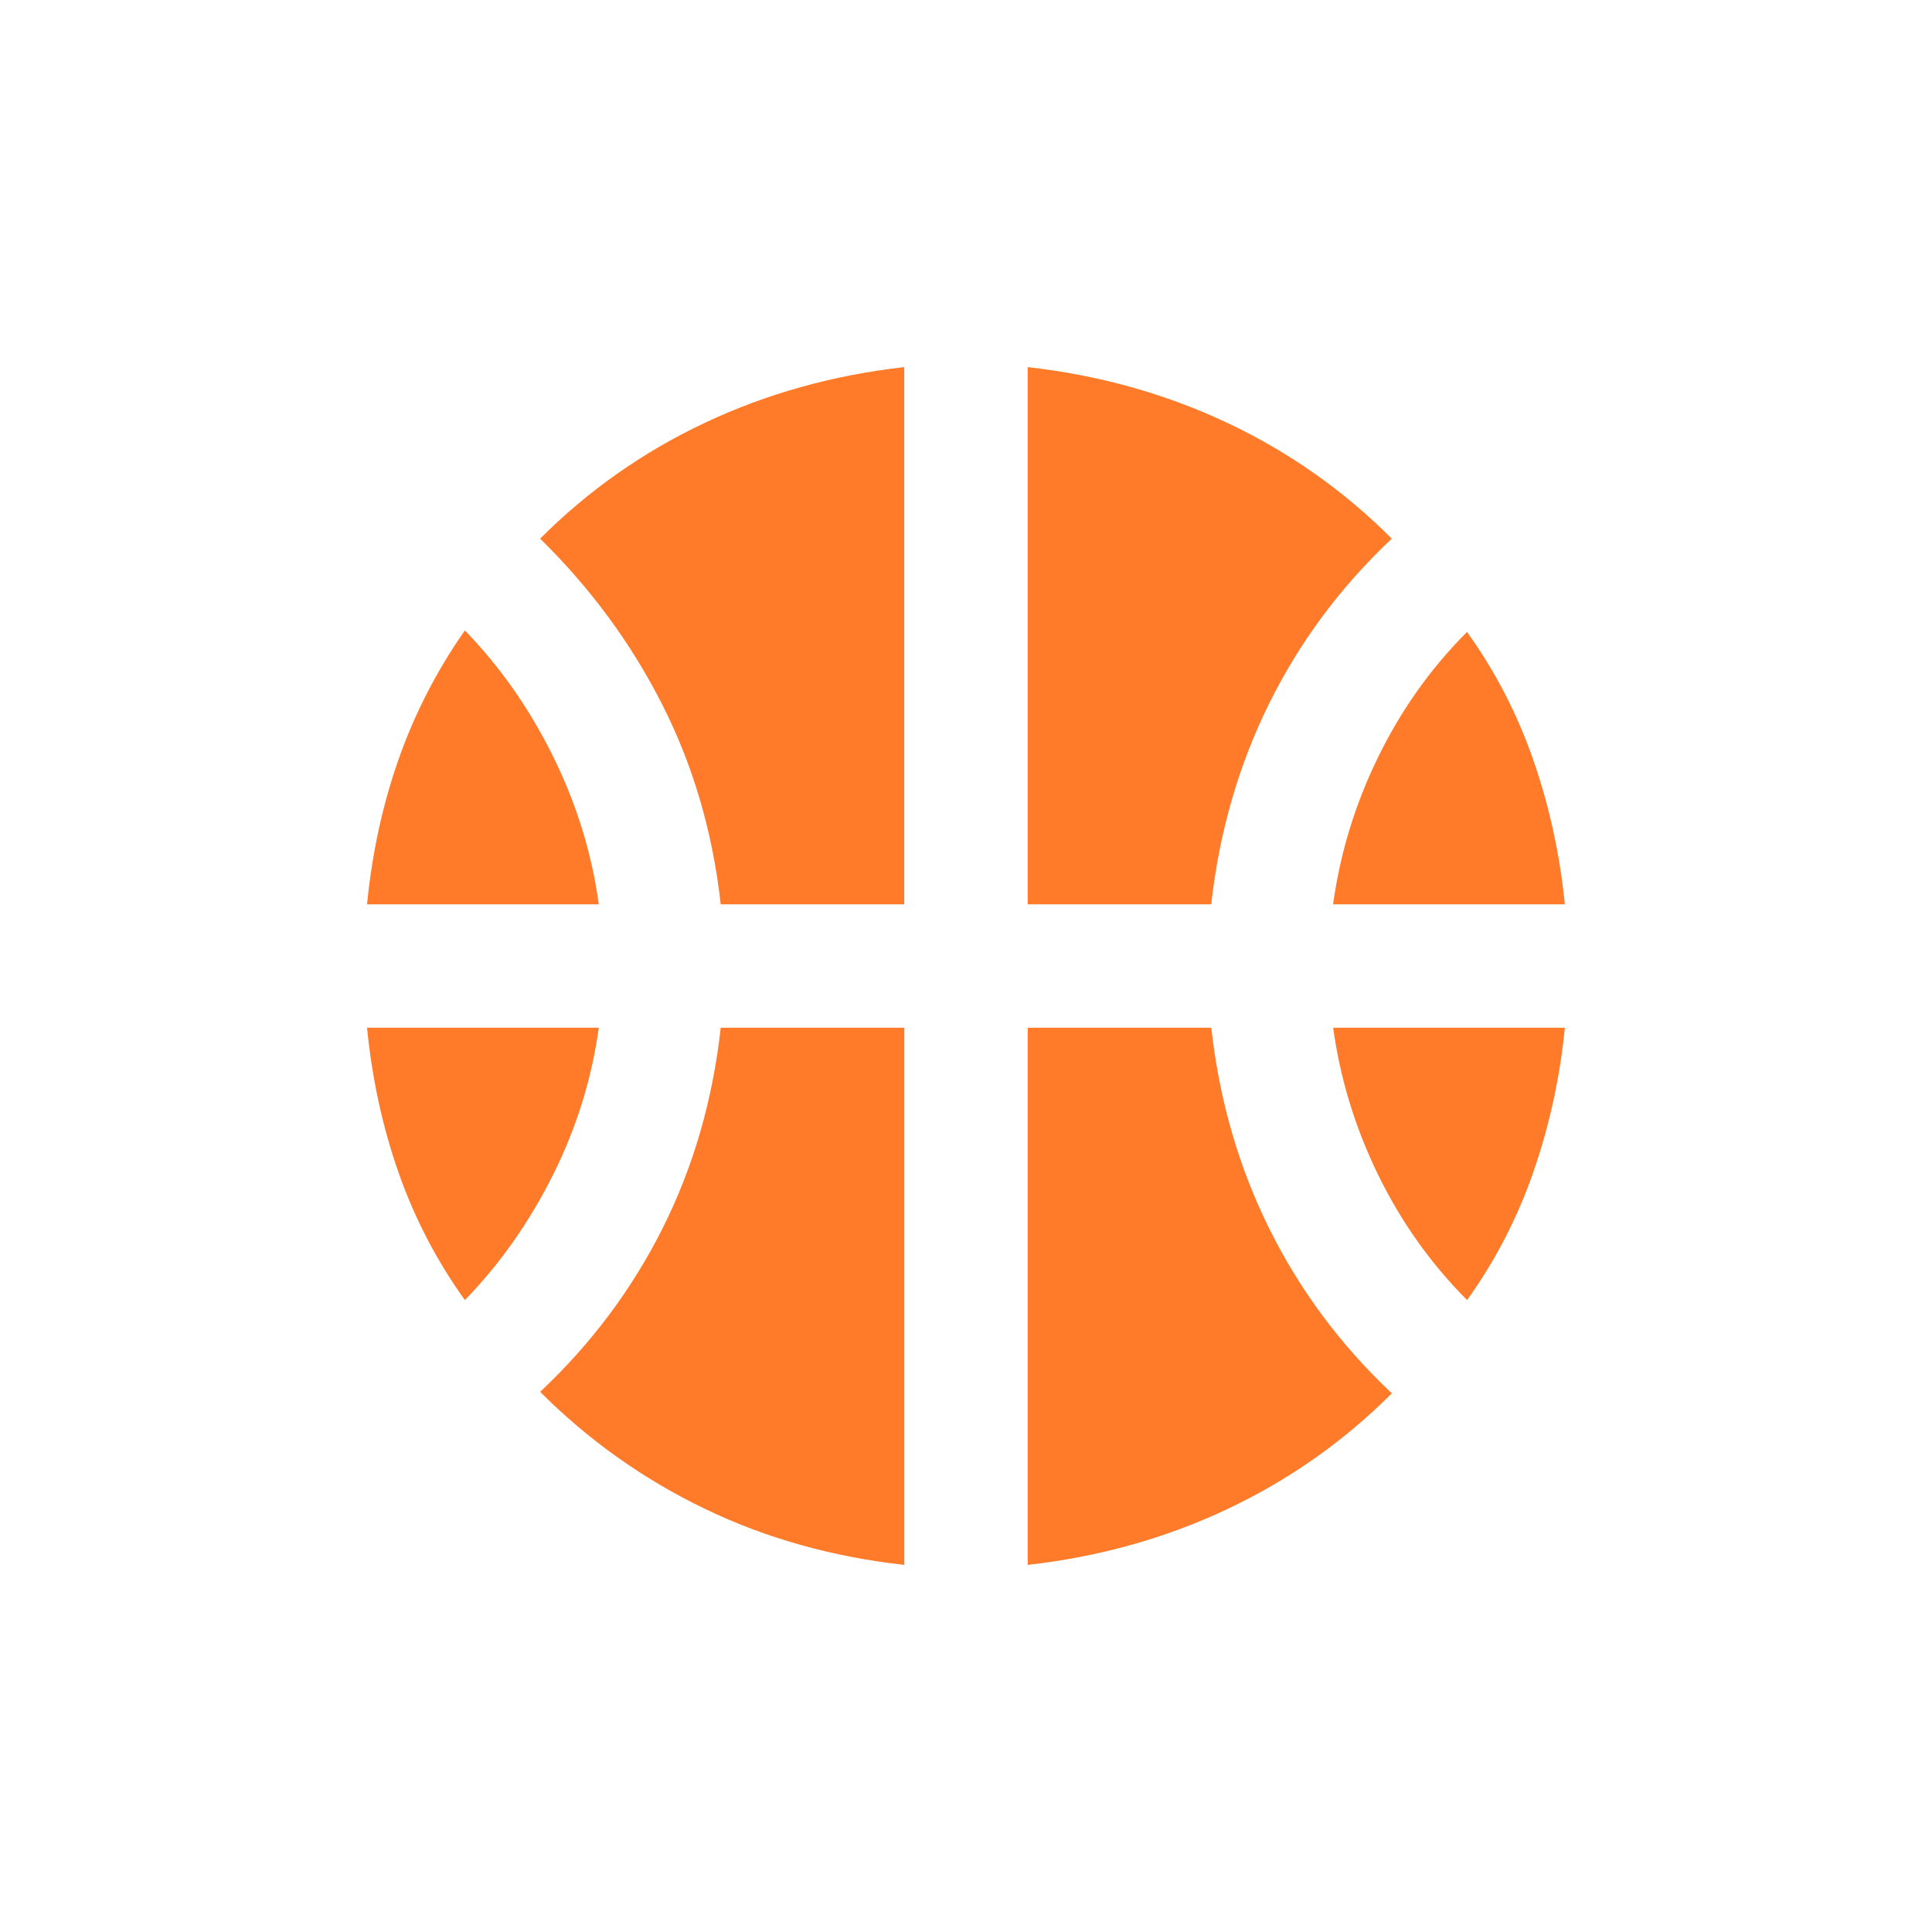
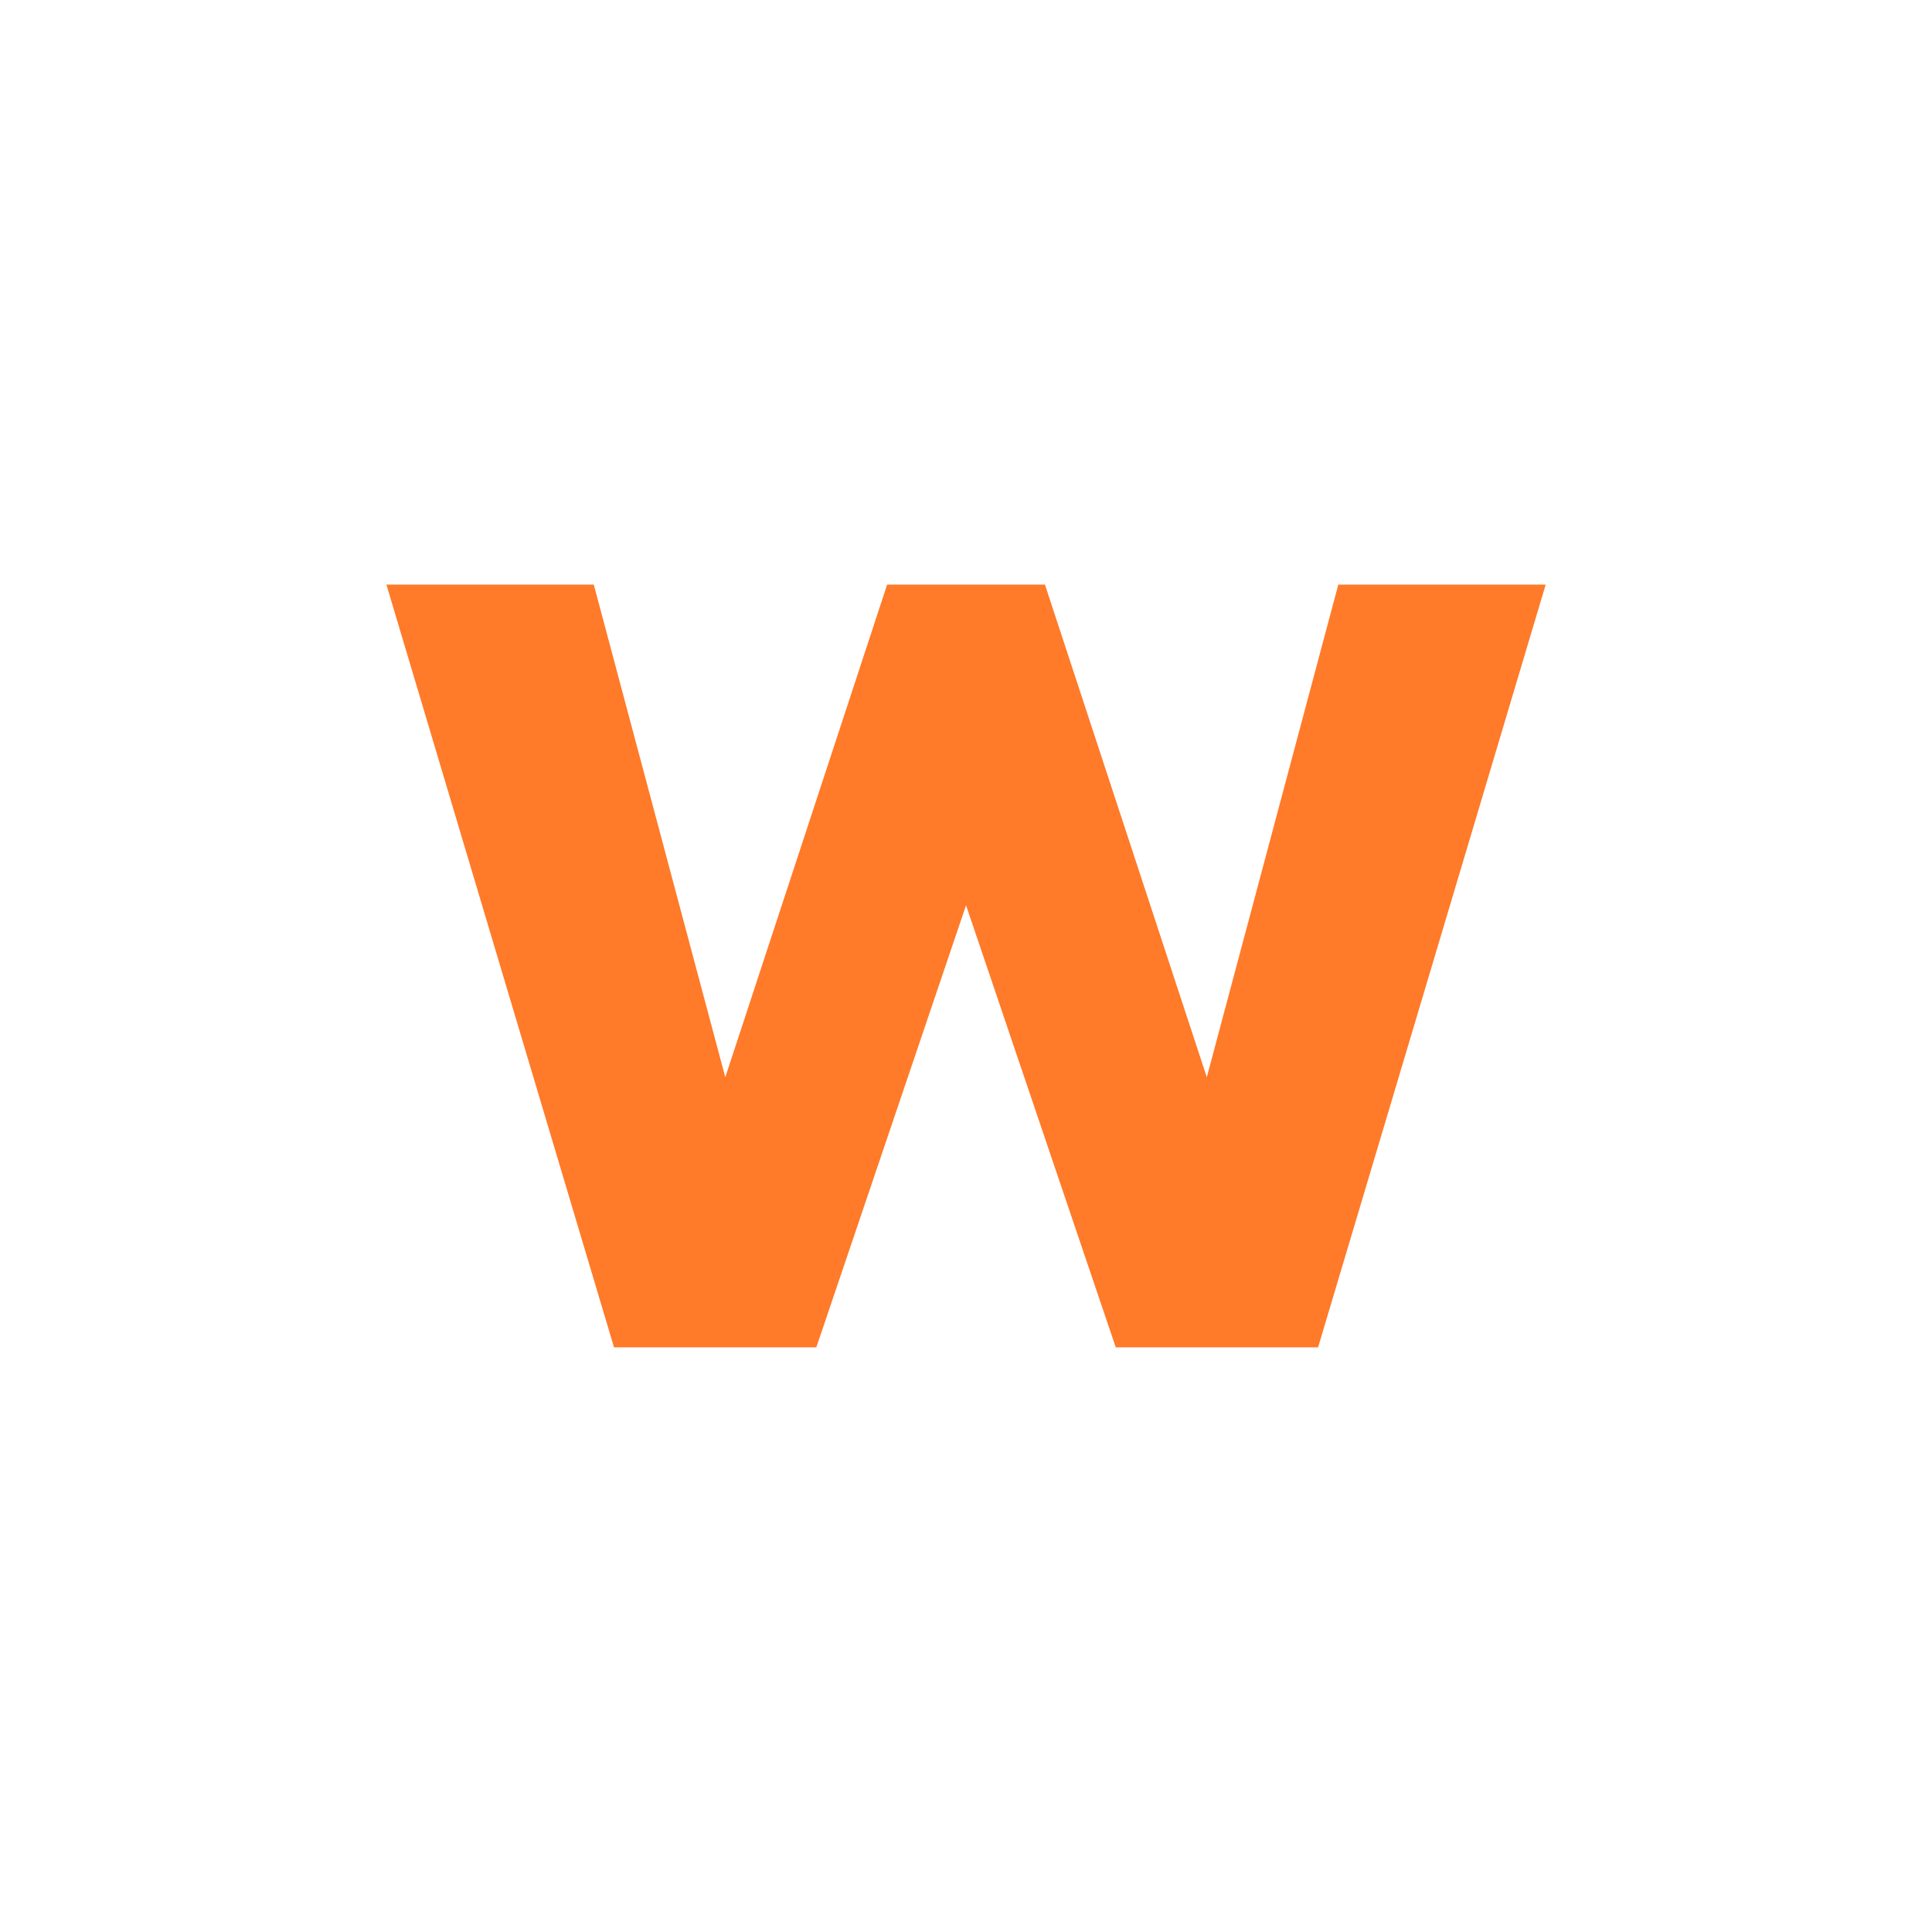
- <svg xmlns="http://www.w3.org/2000/svg" data-favicon="transparent" width="512" height="512" viewBox="0 0 512 512" role="img" aria-label="Basketball">
-   <g transform="translate(64.5726 64.5885) scale(15.951)" fill="#ff7a29">
-     <path d="M2.05 10.975q.125-1.275.525-2.412t1.1-2.138q.875.9 1.463 2.088t.762 2.462zm16.05 0q.175-1.275.75-2.45t1.475-2.075q.7.975 1.1 2.125t.525 2.4zM3.675 17.55q-.7-.975-1.1-2.113t-.525-2.412H5.9q-.175 1.275-.763 2.45T3.676 17.55m16.65 0q-.9-.9-1.475-2.075t-.75-2.45h3.85q-.125 1.25-.525 2.4t-1.1 2.125m-12.4-6.575q-.2-1.8-.975-3.325T4.925 4.9q1.2-1.2 2.738-1.925t3.312-.925v8.925zm5.1 0V2.05q1.775.2 3.313.925T19.075 4.9Q17.8 6.1 17.038 7.638t-.963 3.337zm-2.05 10.975q-1.8-.2-3.325-.937t-2.725-1.938q1.275-1.2 2.038-2.725t.962-3.325h3.05zm2.05 0v-8.925h3.05q.2 1.8.963 3.338t2.037 2.737q-1.2 1.2-2.738 1.925t-3.312.925" />
+ <svg xmlns="http://www.w3.org/2000/svg" data-favicon="transparent" width="512" height="512" viewBox="0 0 100 100" role="img" aria-label="The W">
+   <g transform="translate(20.000,69.738) scale(0.05236,-0.05236)" fill="#ff7a29">
+     <path d="M205 754 335 267 495 754H651L811 267L941 754H1146L921 0H721L573 437L425 0H225L0 754Z" />
  </g>
</svg>
